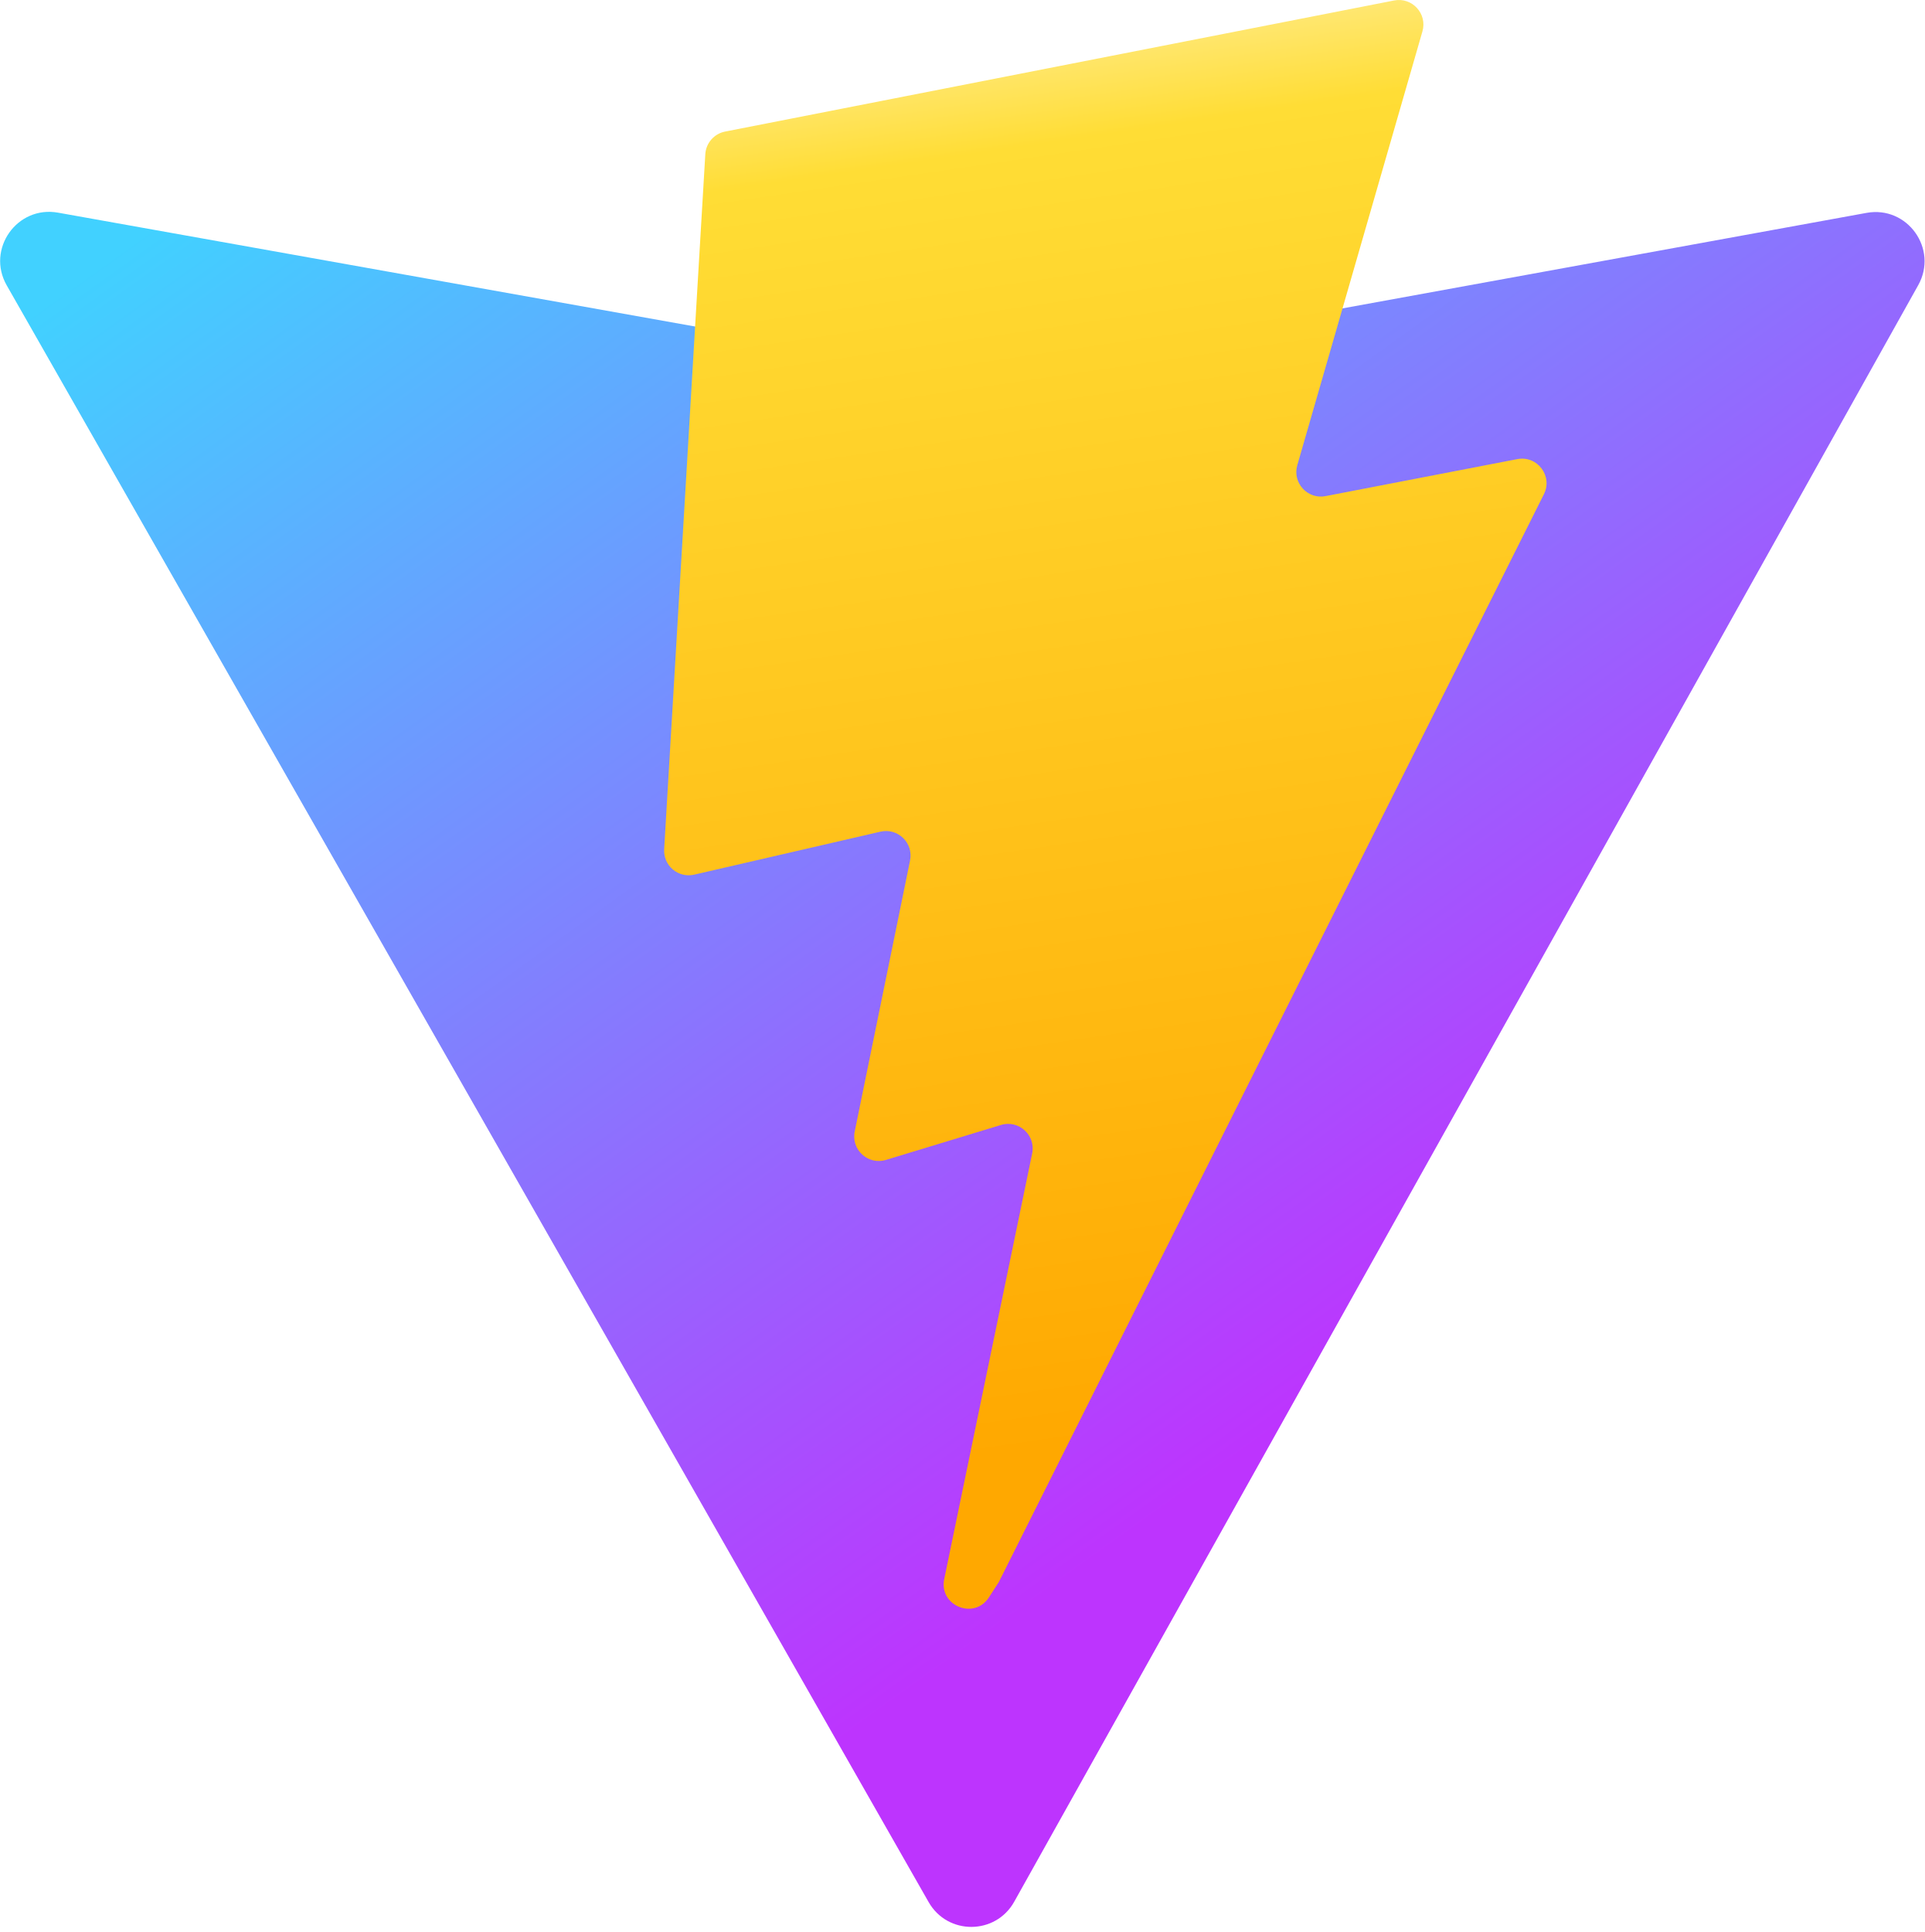
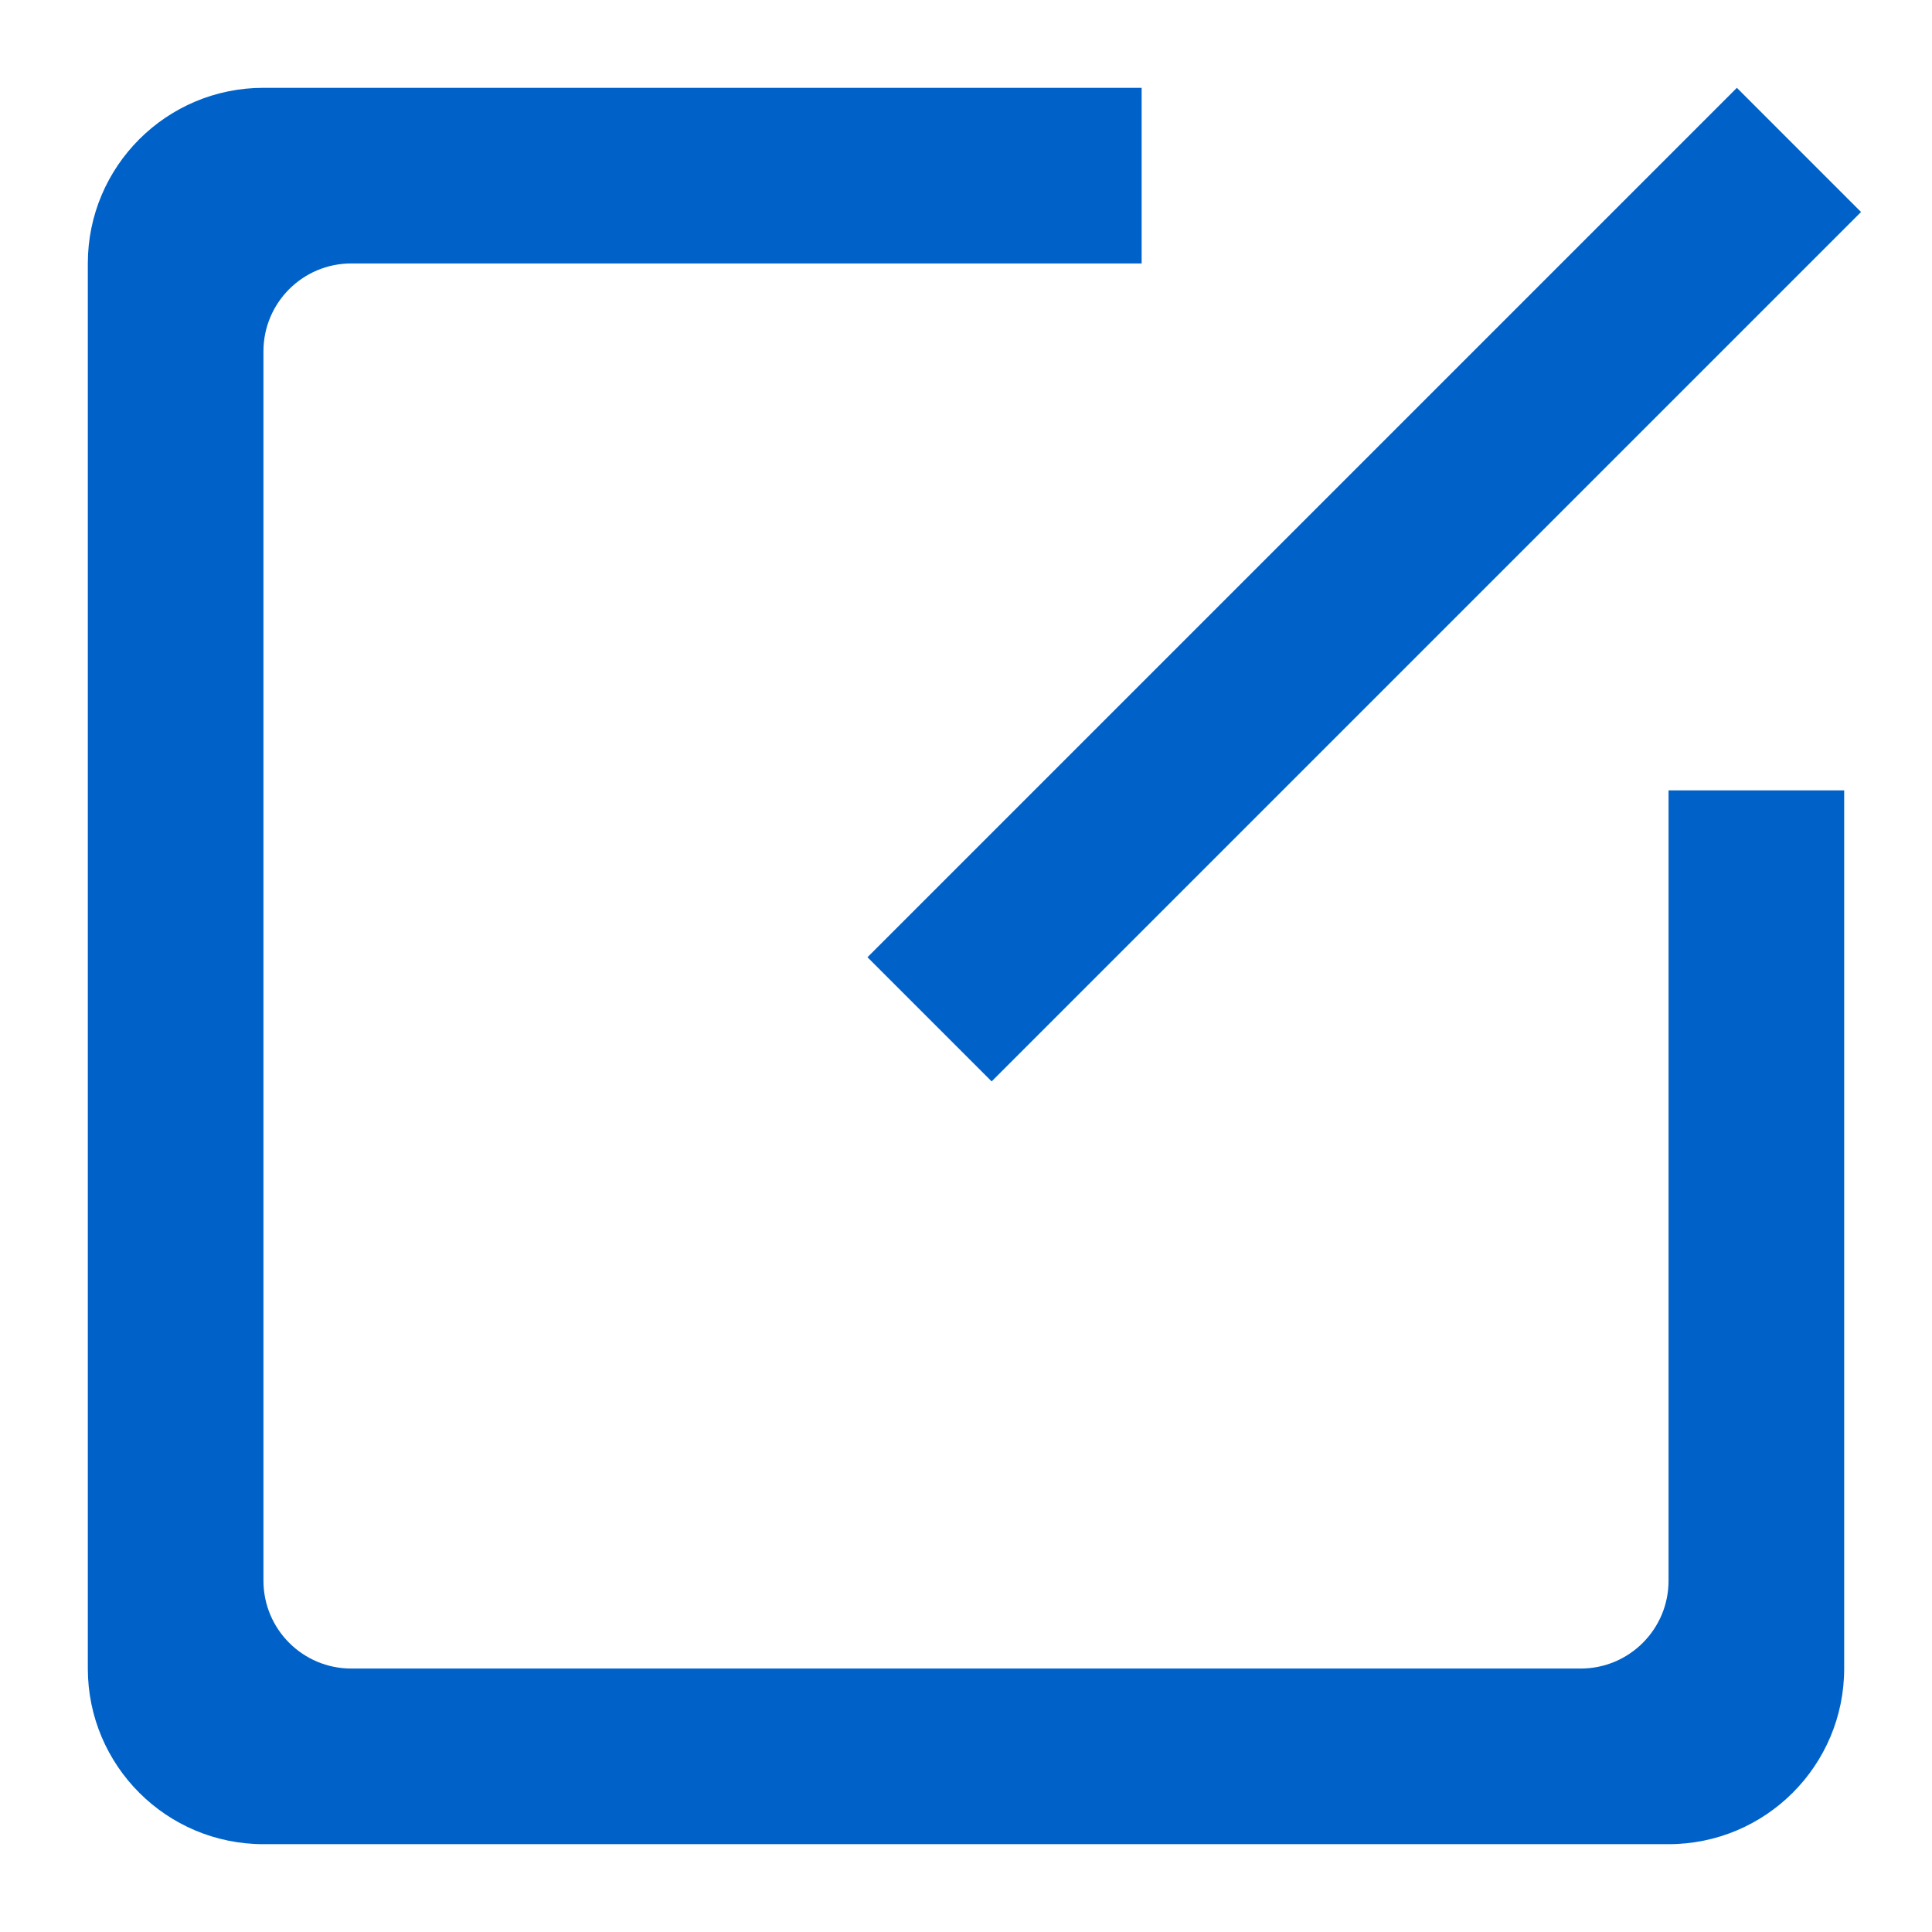
- <svg xmlns="http://www.w3.org/2000/svg" aria-hidden="true" role="img" class="iconify iconify--logos" width="31.88" height="32" preserveAspectRatio="xMidYMid meet" viewBox="0 0 256 257">
-   <defs>
-     <linearGradient id="IconifyId1813088fe1fbc01fb466" x1="-.828%" x2="57.636%" y1="7.652%" y2="78.411%">
-       <stop offset="0%" stop-color="#41D1FF" />
-       <stop offset="100%" stop-color="#BD34FE" />
-     </linearGradient>
-     <linearGradient id="IconifyId1813088fe1fbc01fb467" x1="43.376%" x2="50.316%" y1="2.242%" y2="89.03%">
-       <stop offset="0%" stop-color="#FFEA83" />
-       <stop offset="8.333%" stop-color="#FFDD35" />
-       <stop offset="100%" stop-color="#FFA800" />
-     </linearGradient>
-   </defs>
-   <path fill="url(#IconifyId1813088fe1fbc01fb466)" d="M255.153 37.938L134.897 252.976c-2.483 4.44-8.862 4.466-11.382.048L.875 37.958c-2.746-4.814 1.371-10.646 6.827-9.67l120.385 21.517a6.537 6.537 0 0 0 2.322-.004l117.867-21.483c5.438-.991 9.574 4.796 6.877 9.62Z" />
-   <path fill="url(#IconifyId1813088fe1fbc01fb467)" d="M185.432.063L96.44 17.501a3.268 3.268 0 0 0-2.634 3.014l-5.474 92.456a3.268 3.268 0 0 0 3.997 3.378l24.777-5.718c2.318-.535 4.413 1.507 3.936 3.838l-7.361 36.047c-.495 2.426 1.782 4.5 4.151 3.78l15.304-4.649c2.372-.72 4.652 1.36 4.15 3.788l-11.698 56.621c-.732 3.542 3.979 5.473 5.943 2.437l1.313-2.028l72.516-144.72c1.215-2.423-.88-5.186-3.54-4.672l-25.505 4.922c-2.396.462-4.435-1.77-3.759-4.114l16.646-57.705c.677-2.35-1.37-4.583-3.769-4.113Z" />
+ <svg xmlns="http://www.w3.org/2000/svg" t="1682420334592" class="icon" viewBox="0 0 1024 1024" version="1.1" p-id="3752" width="16" height="16">
+   <path d="M139.636 977.455a93.091 93.091 0 0 1-93.091-93.091V139.636a93.091 93.091 0 0 1 93.091-93.091h465.455v93.091H186.182a46.545 46.545 0 0 0-46.545 46.545v651.636a46.545 46.545 0 0 0 46.545 46.545h651.636a46.545 46.545 0 0 0 46.545-46.545V418.909h93.091v465.455a93.091 93.091 0 0 1-93.091 93.091z m320.14-470.109l460.8-460.8 65.815 65.815-460.8 460.8z" fill="#0062C8" p-id="3753" />
</svg>
